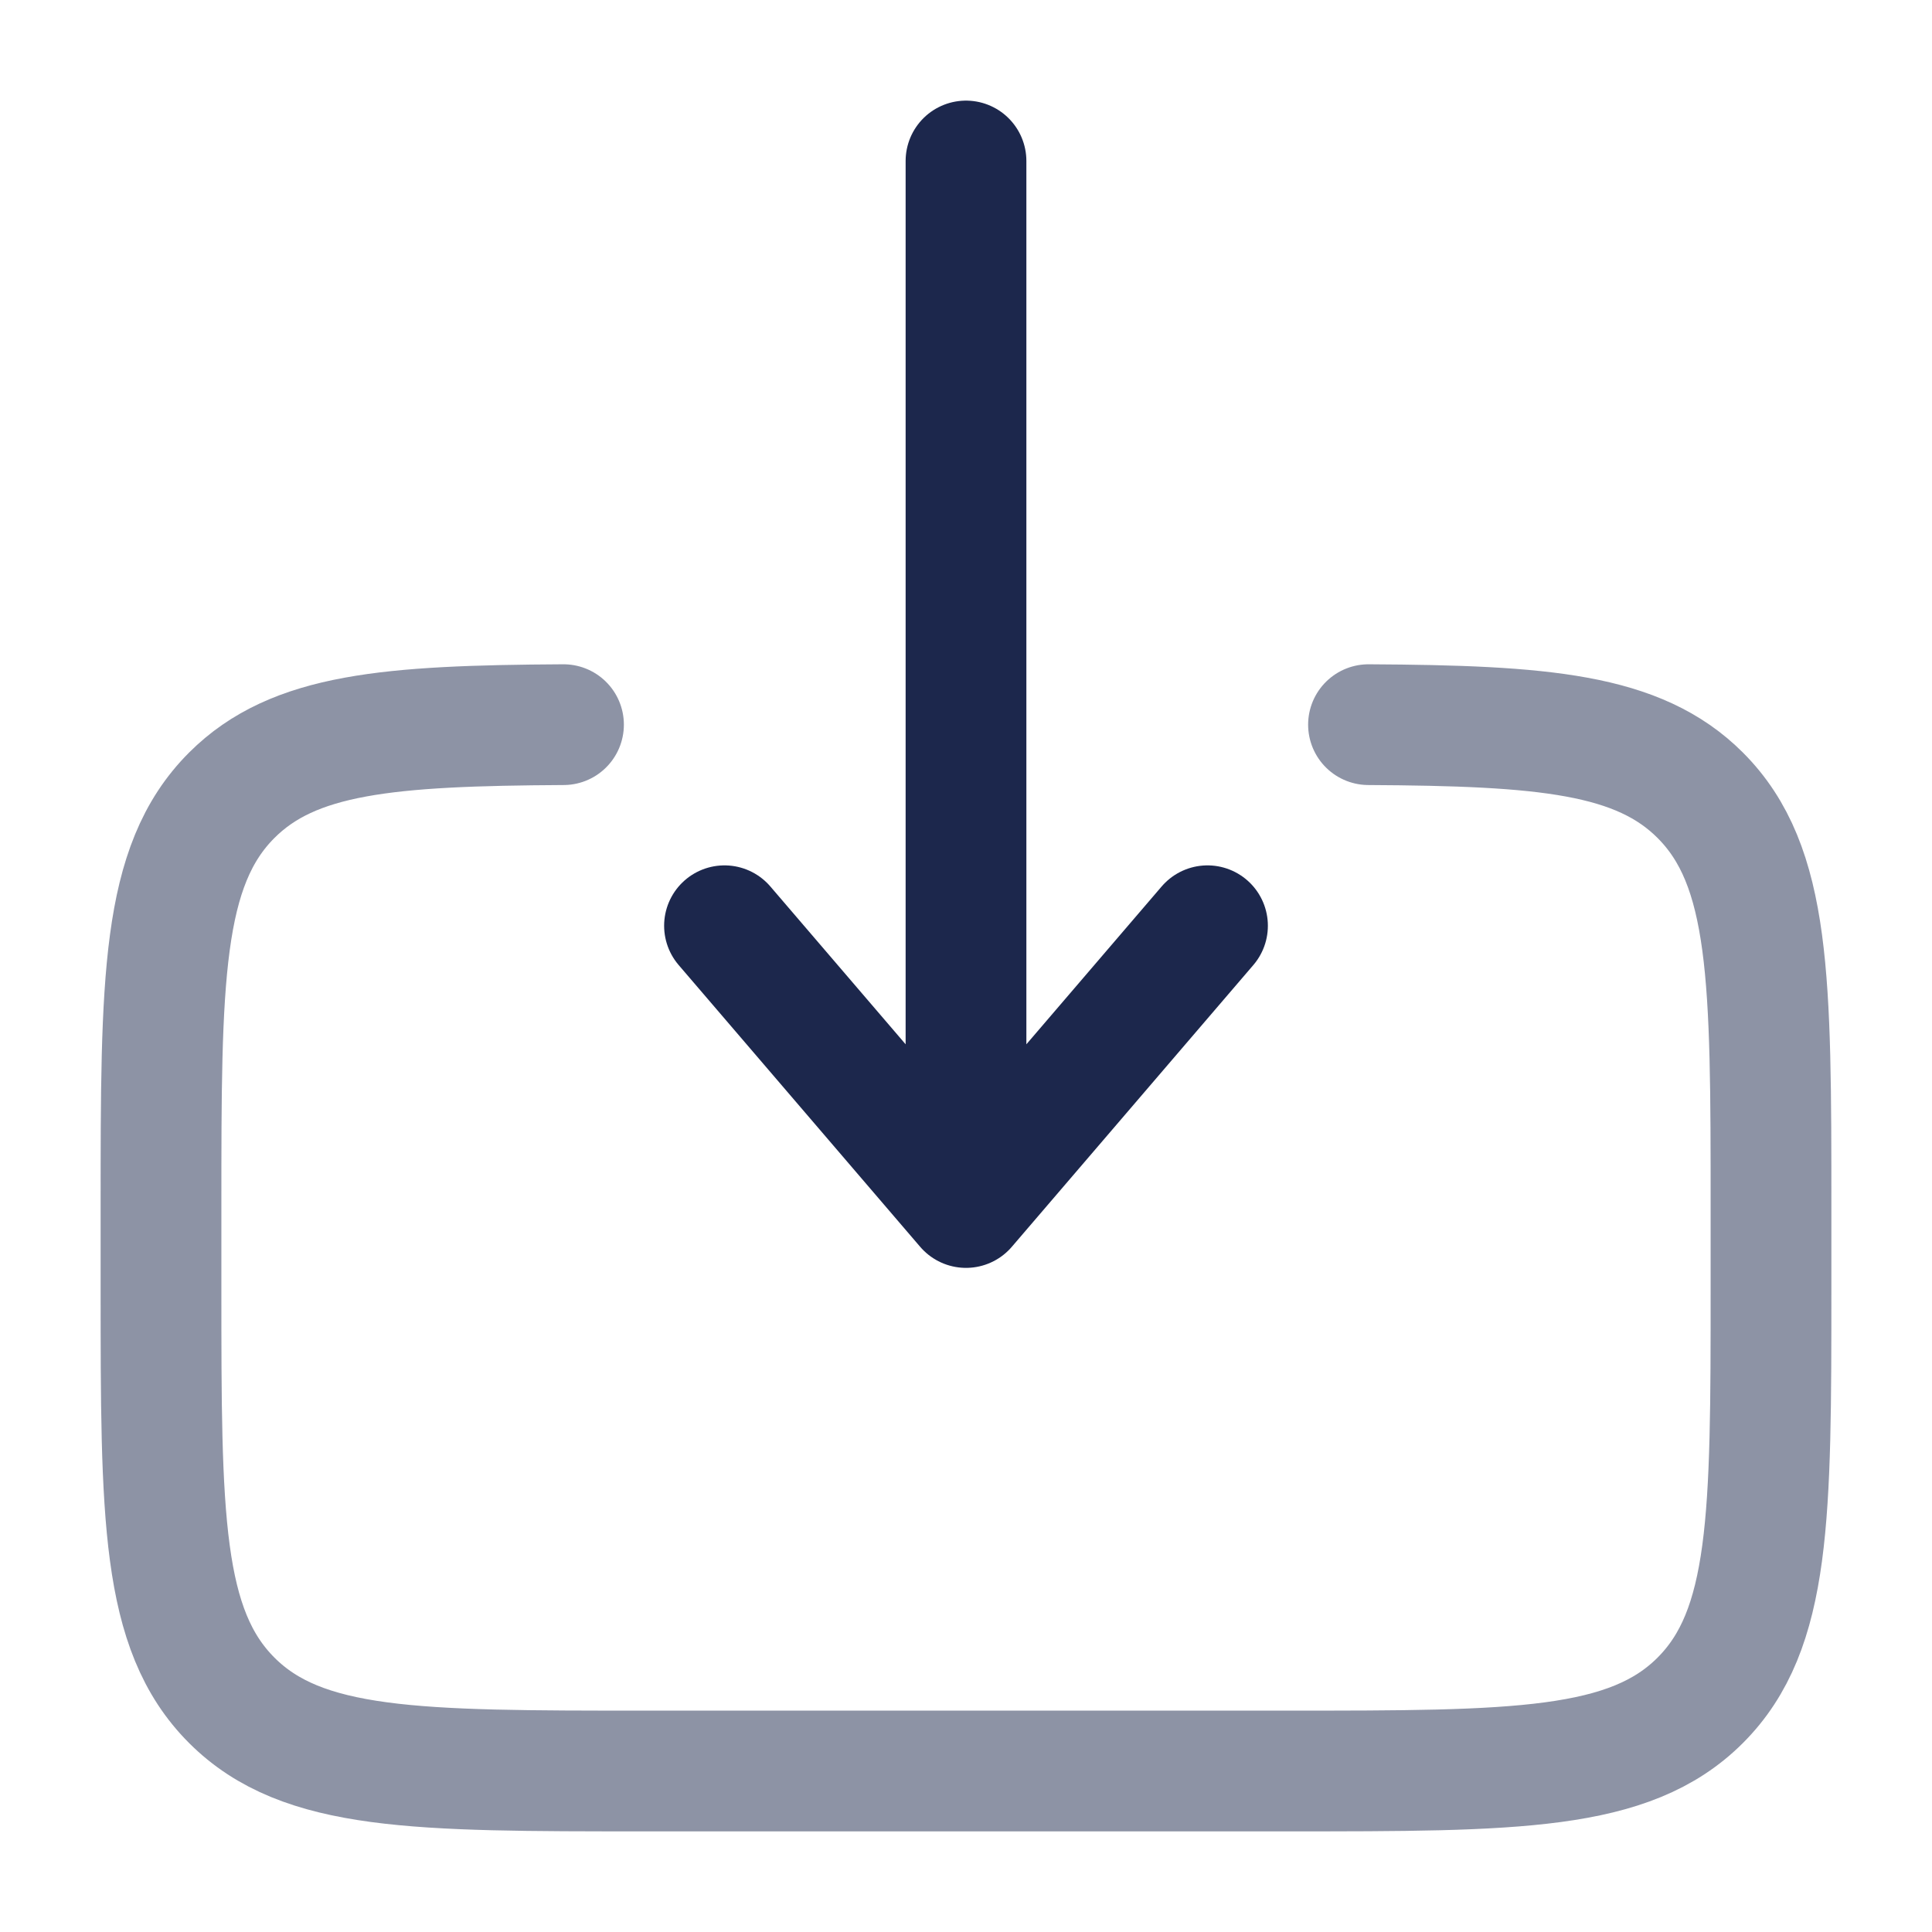
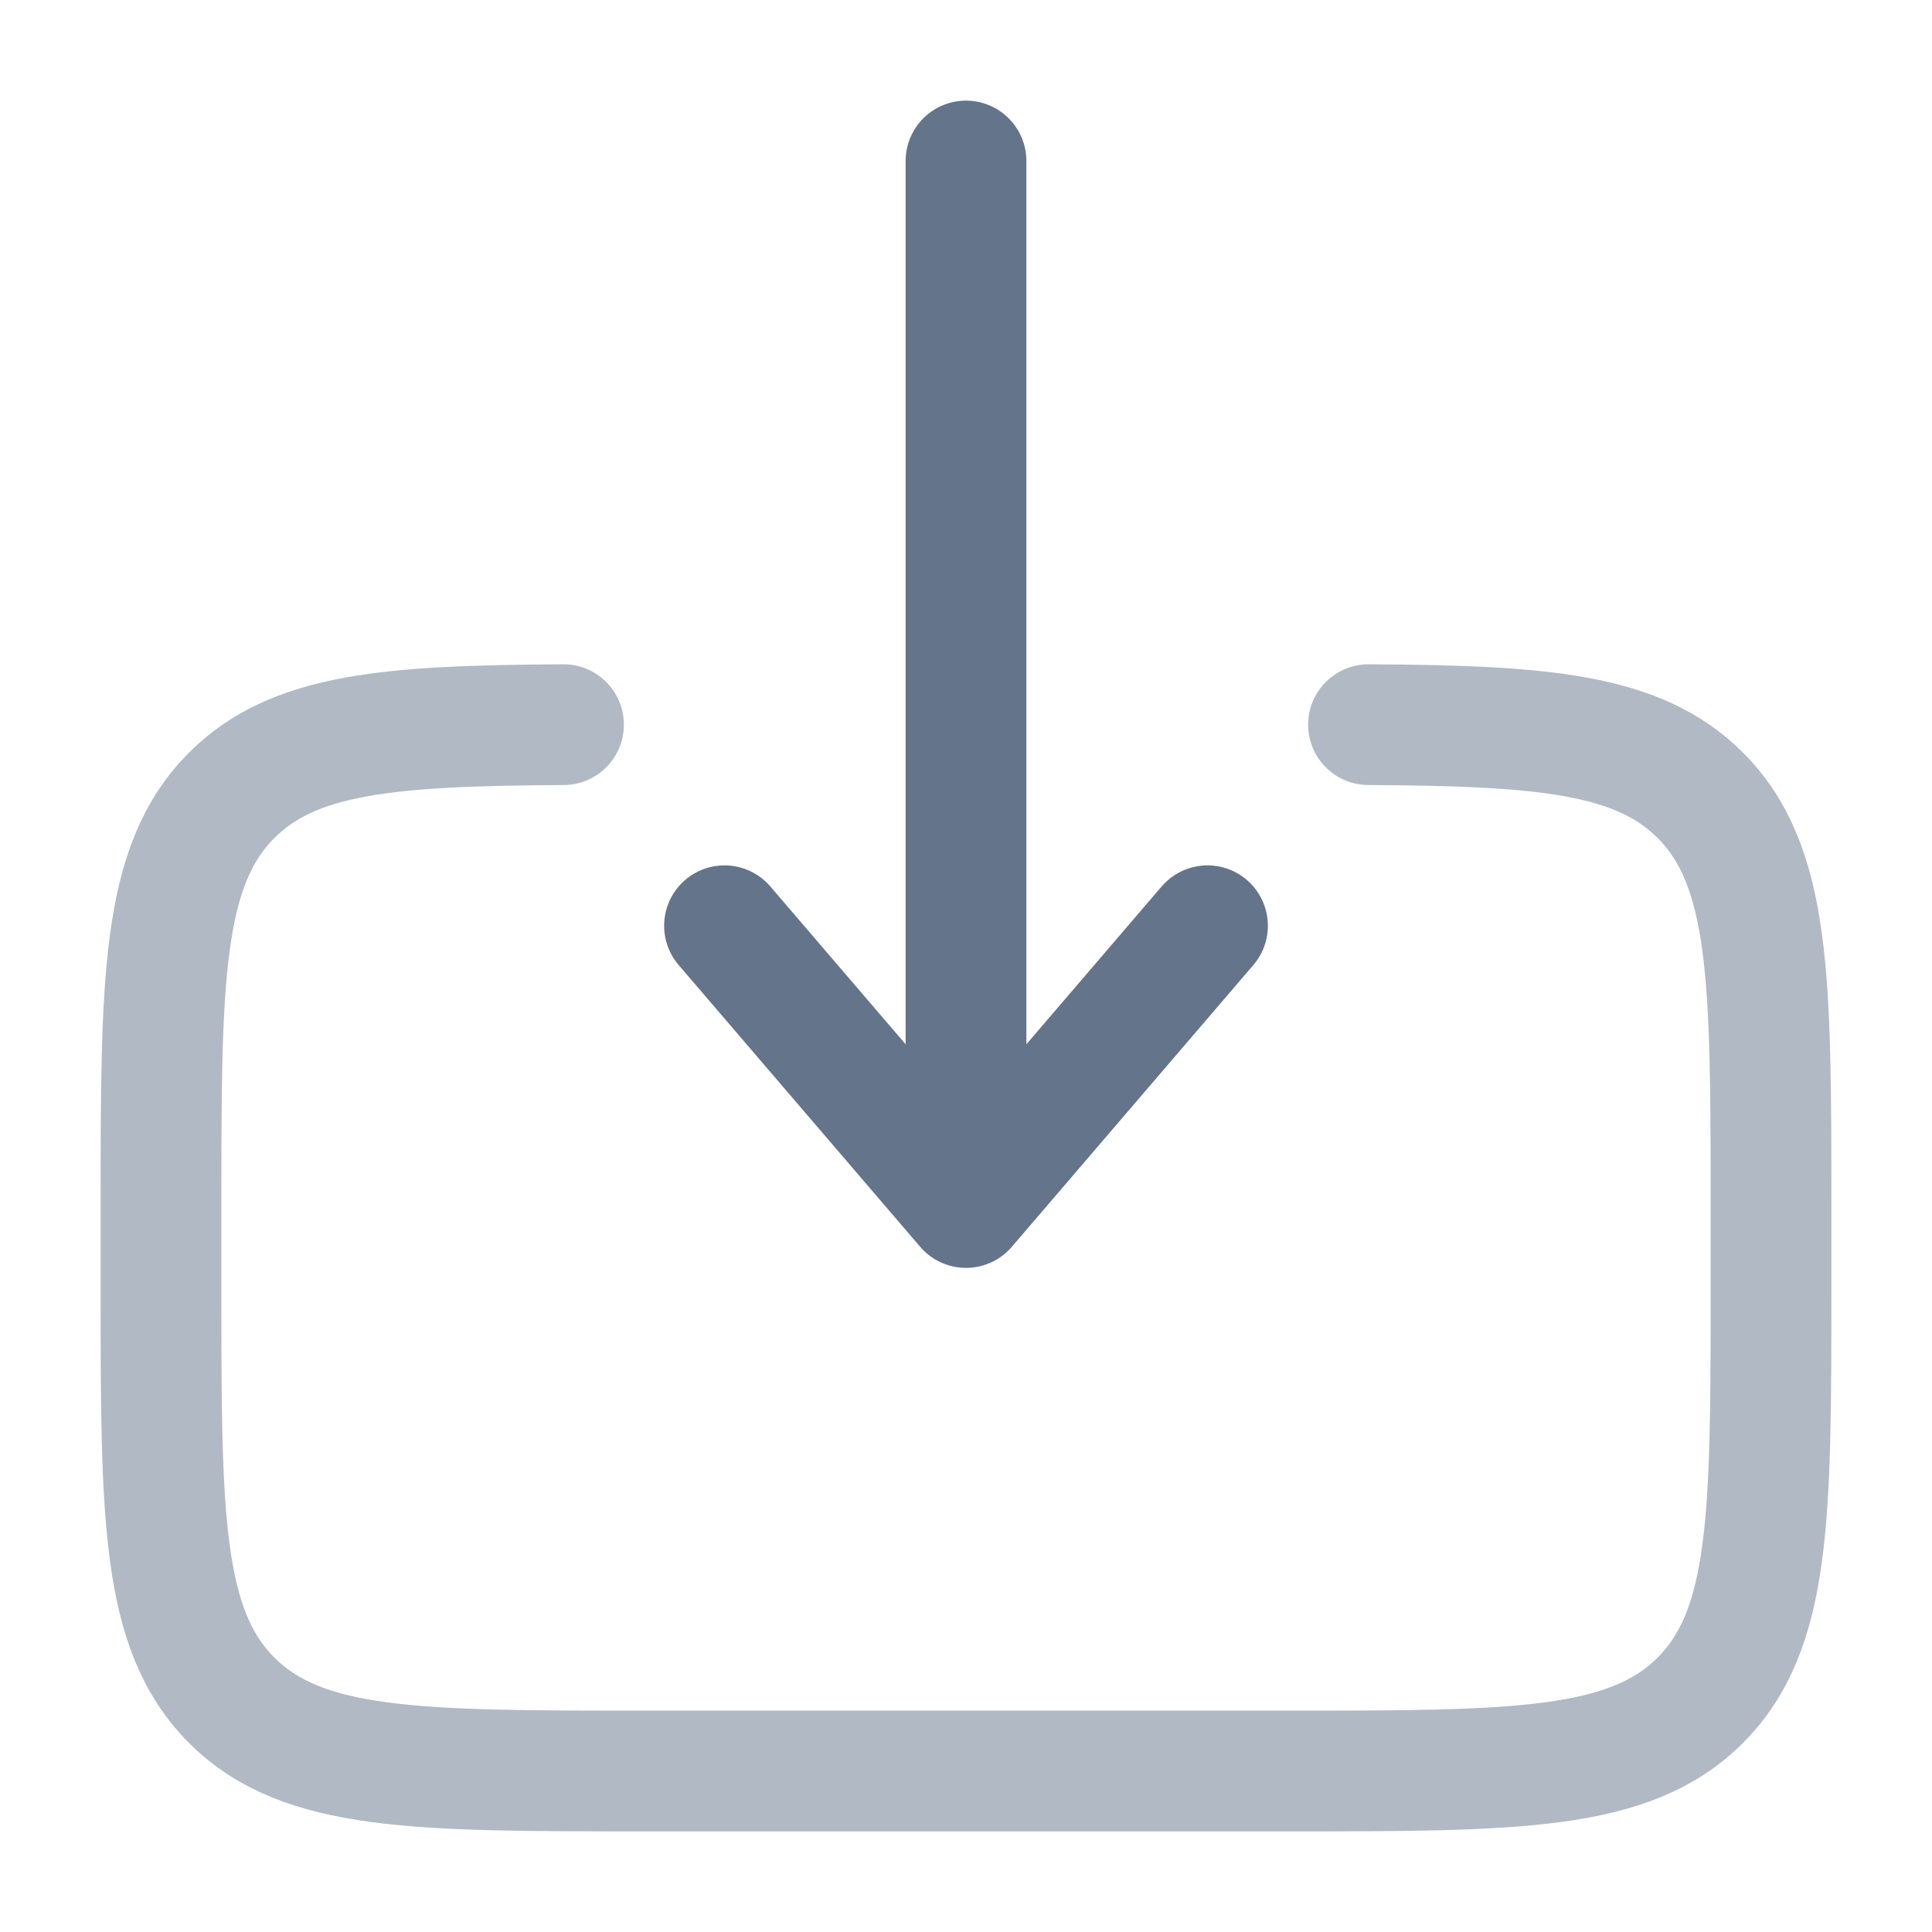
<svg xmlns="http://www.w3.org/2000/svg" width="800px" height="800px" viewBox="0 0 24 24" fill="none">
-   <path opacity="0.5" d="M17 9.002C19.175 9.014 20.353 9.111 21.121 9.879C22 10.758 22 12.172 22 15V16C22 18.829 22 20.243 21.121 21.122C20.243 22 18.828 22 16 22H8C5.172 22 3.757 22 2.879 21.122C2 20.243 2 18.829 2 16L2 15C2 12.172 2 10.758 2.879 9.879C3.647 9.111 4.825 9.014 7 9.002" stroke="#1C274C" stroke-width="1.5" stroke-linecap="round" />
-   <path d="M12 2L12 15M12 15L9 11.5M12 15L15 11.5" stroke="#1C274C" stroke-width="1.5" stroke-linecap="round" stroke-linejoin="round" />
+   <path opacity="0.5" d="M17 9.002C19.175 9.014 20.353 9.111 21.121 9.879C22 10.758 22 12.172 22 15V16C22 18.829 22 20.243 21.121 21.122C20.243 22 18.828 22 16 22H8C5.172 22 3.757 22 2.879 21.122C2 20.243 2 18.829 2 16L2 15C2 12.172 2 10.758 2.879 9.879C3.647 9.111 4.825 9.014 7 9.002" stroke="#64748b" stroke-width="1.5" stroke-linecap="round" />
+   <path d="M12 2L12 15M12 15L9 11.5M12 15L15 11.5" stroke="#64748b" stroke-width="1.5" stroke-linecap="round" stroke-linejoin="round" />
</svg>
